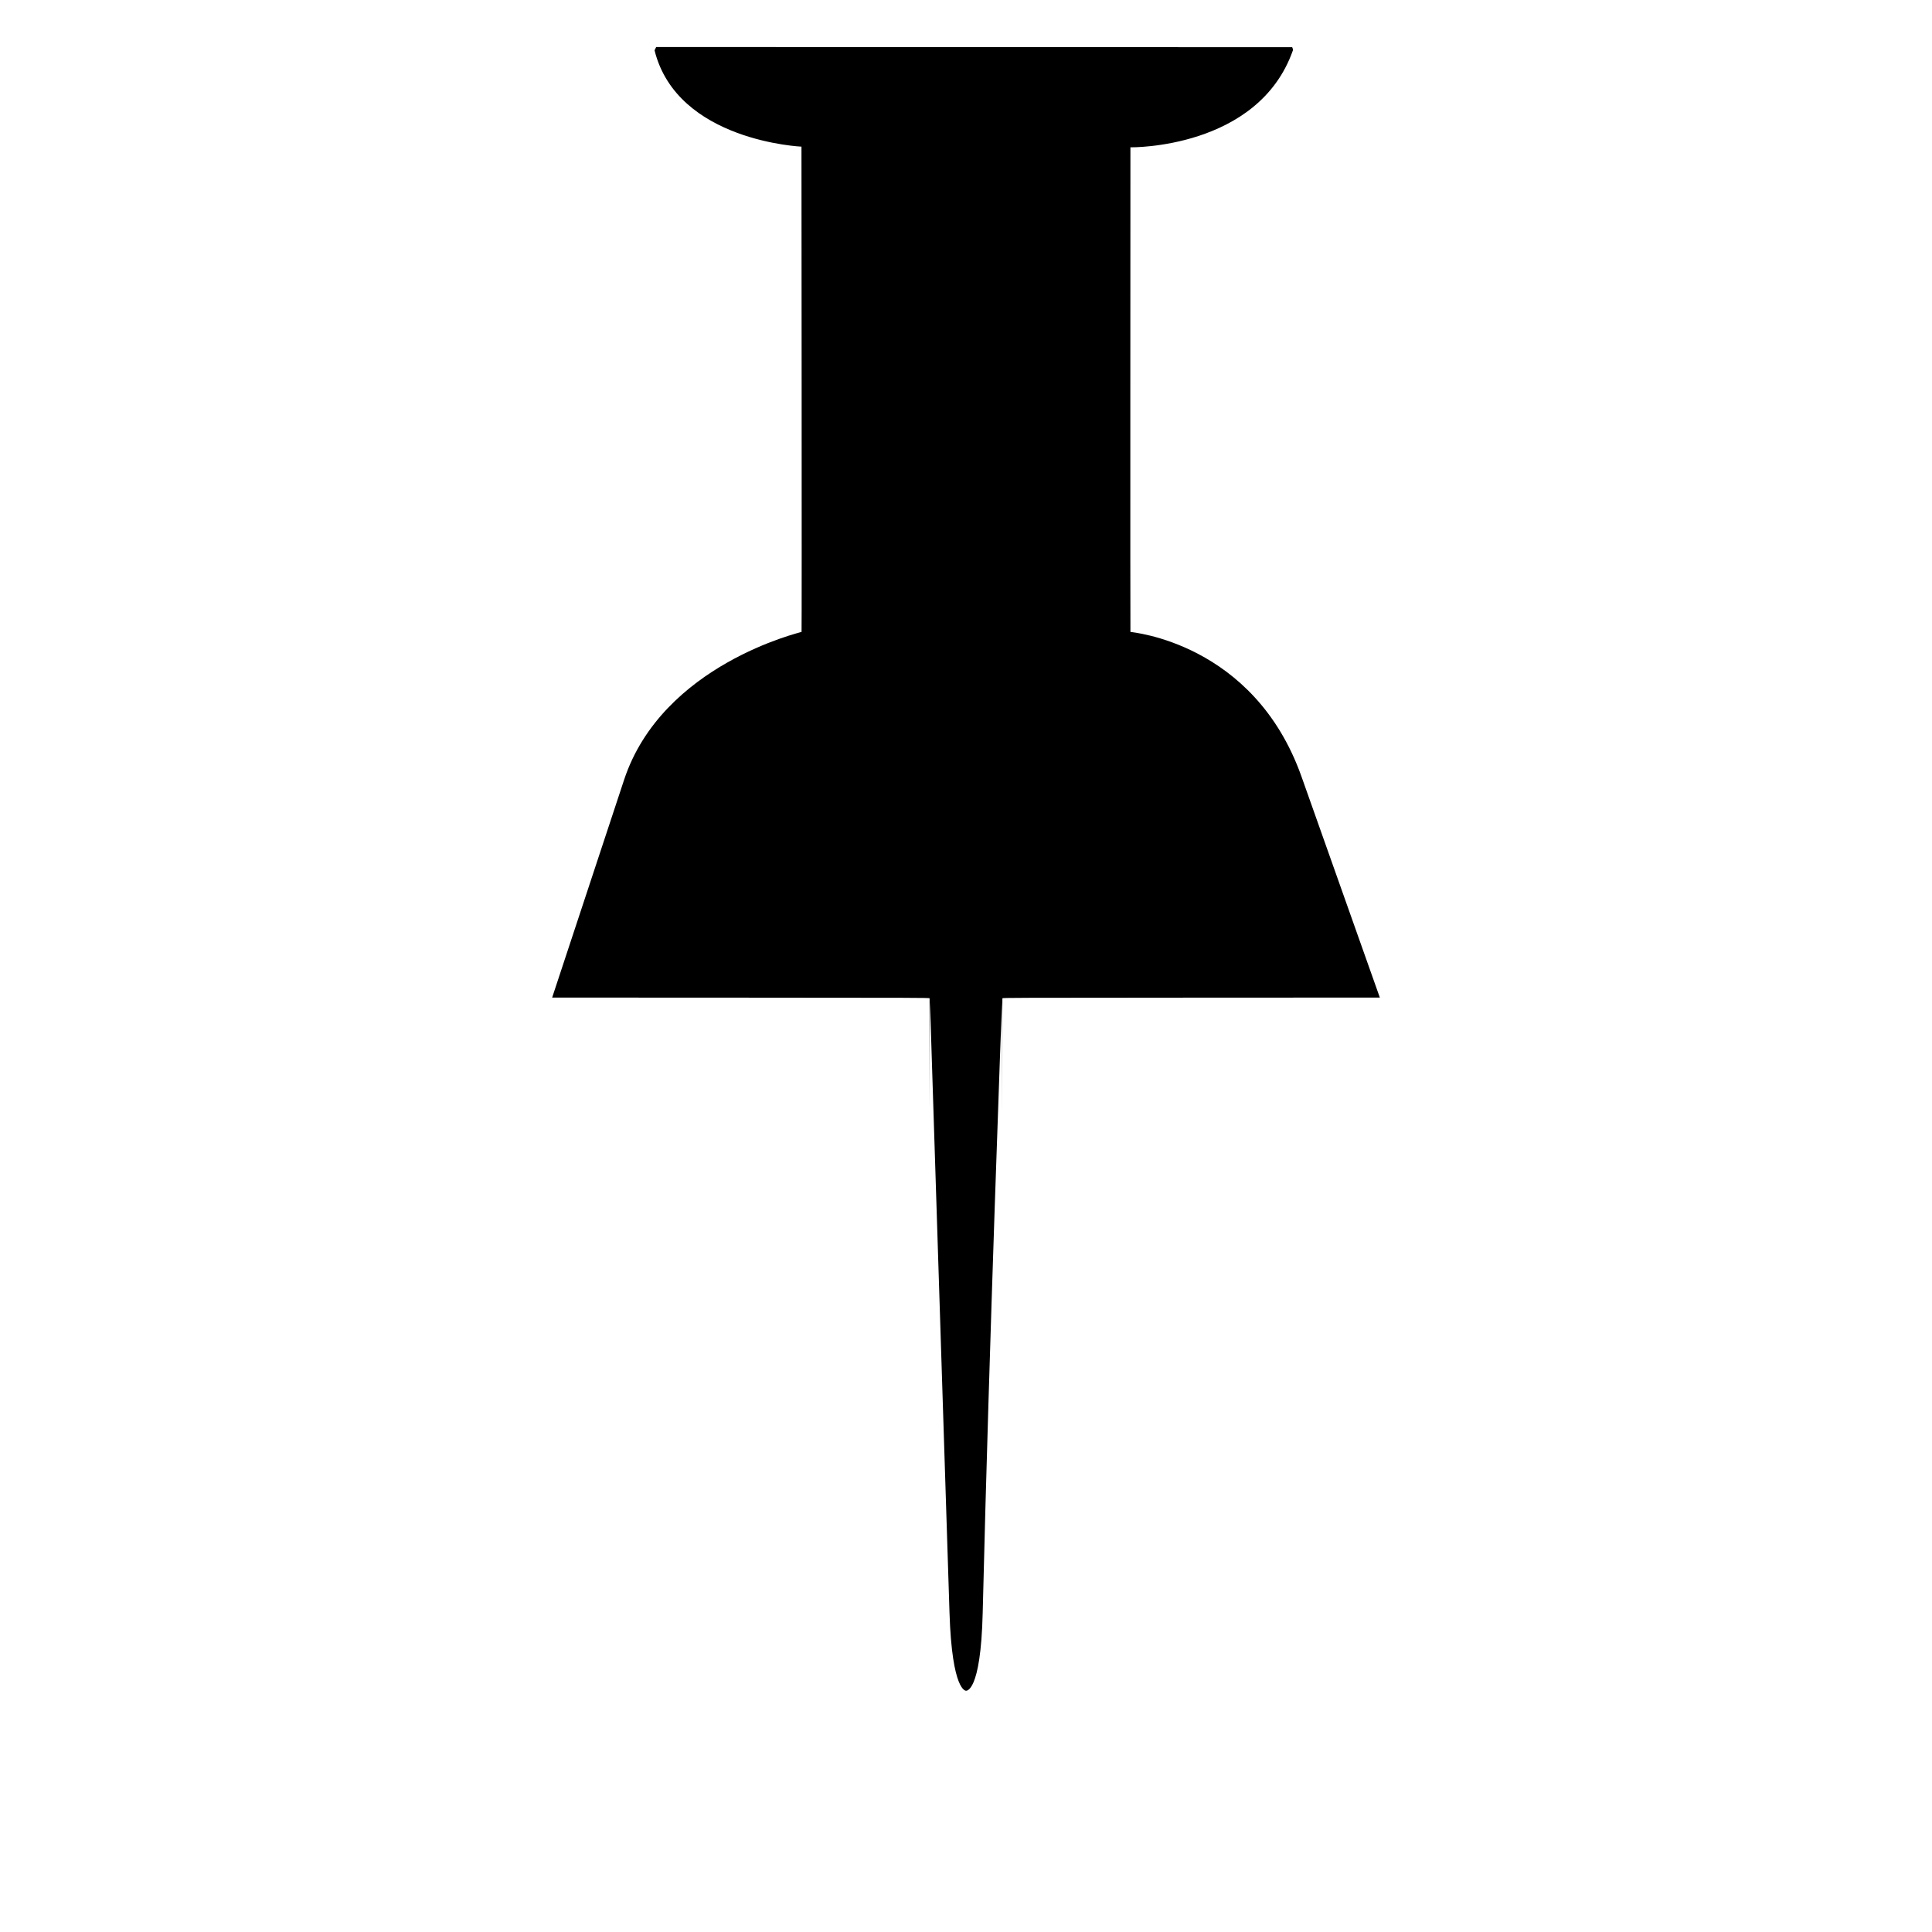
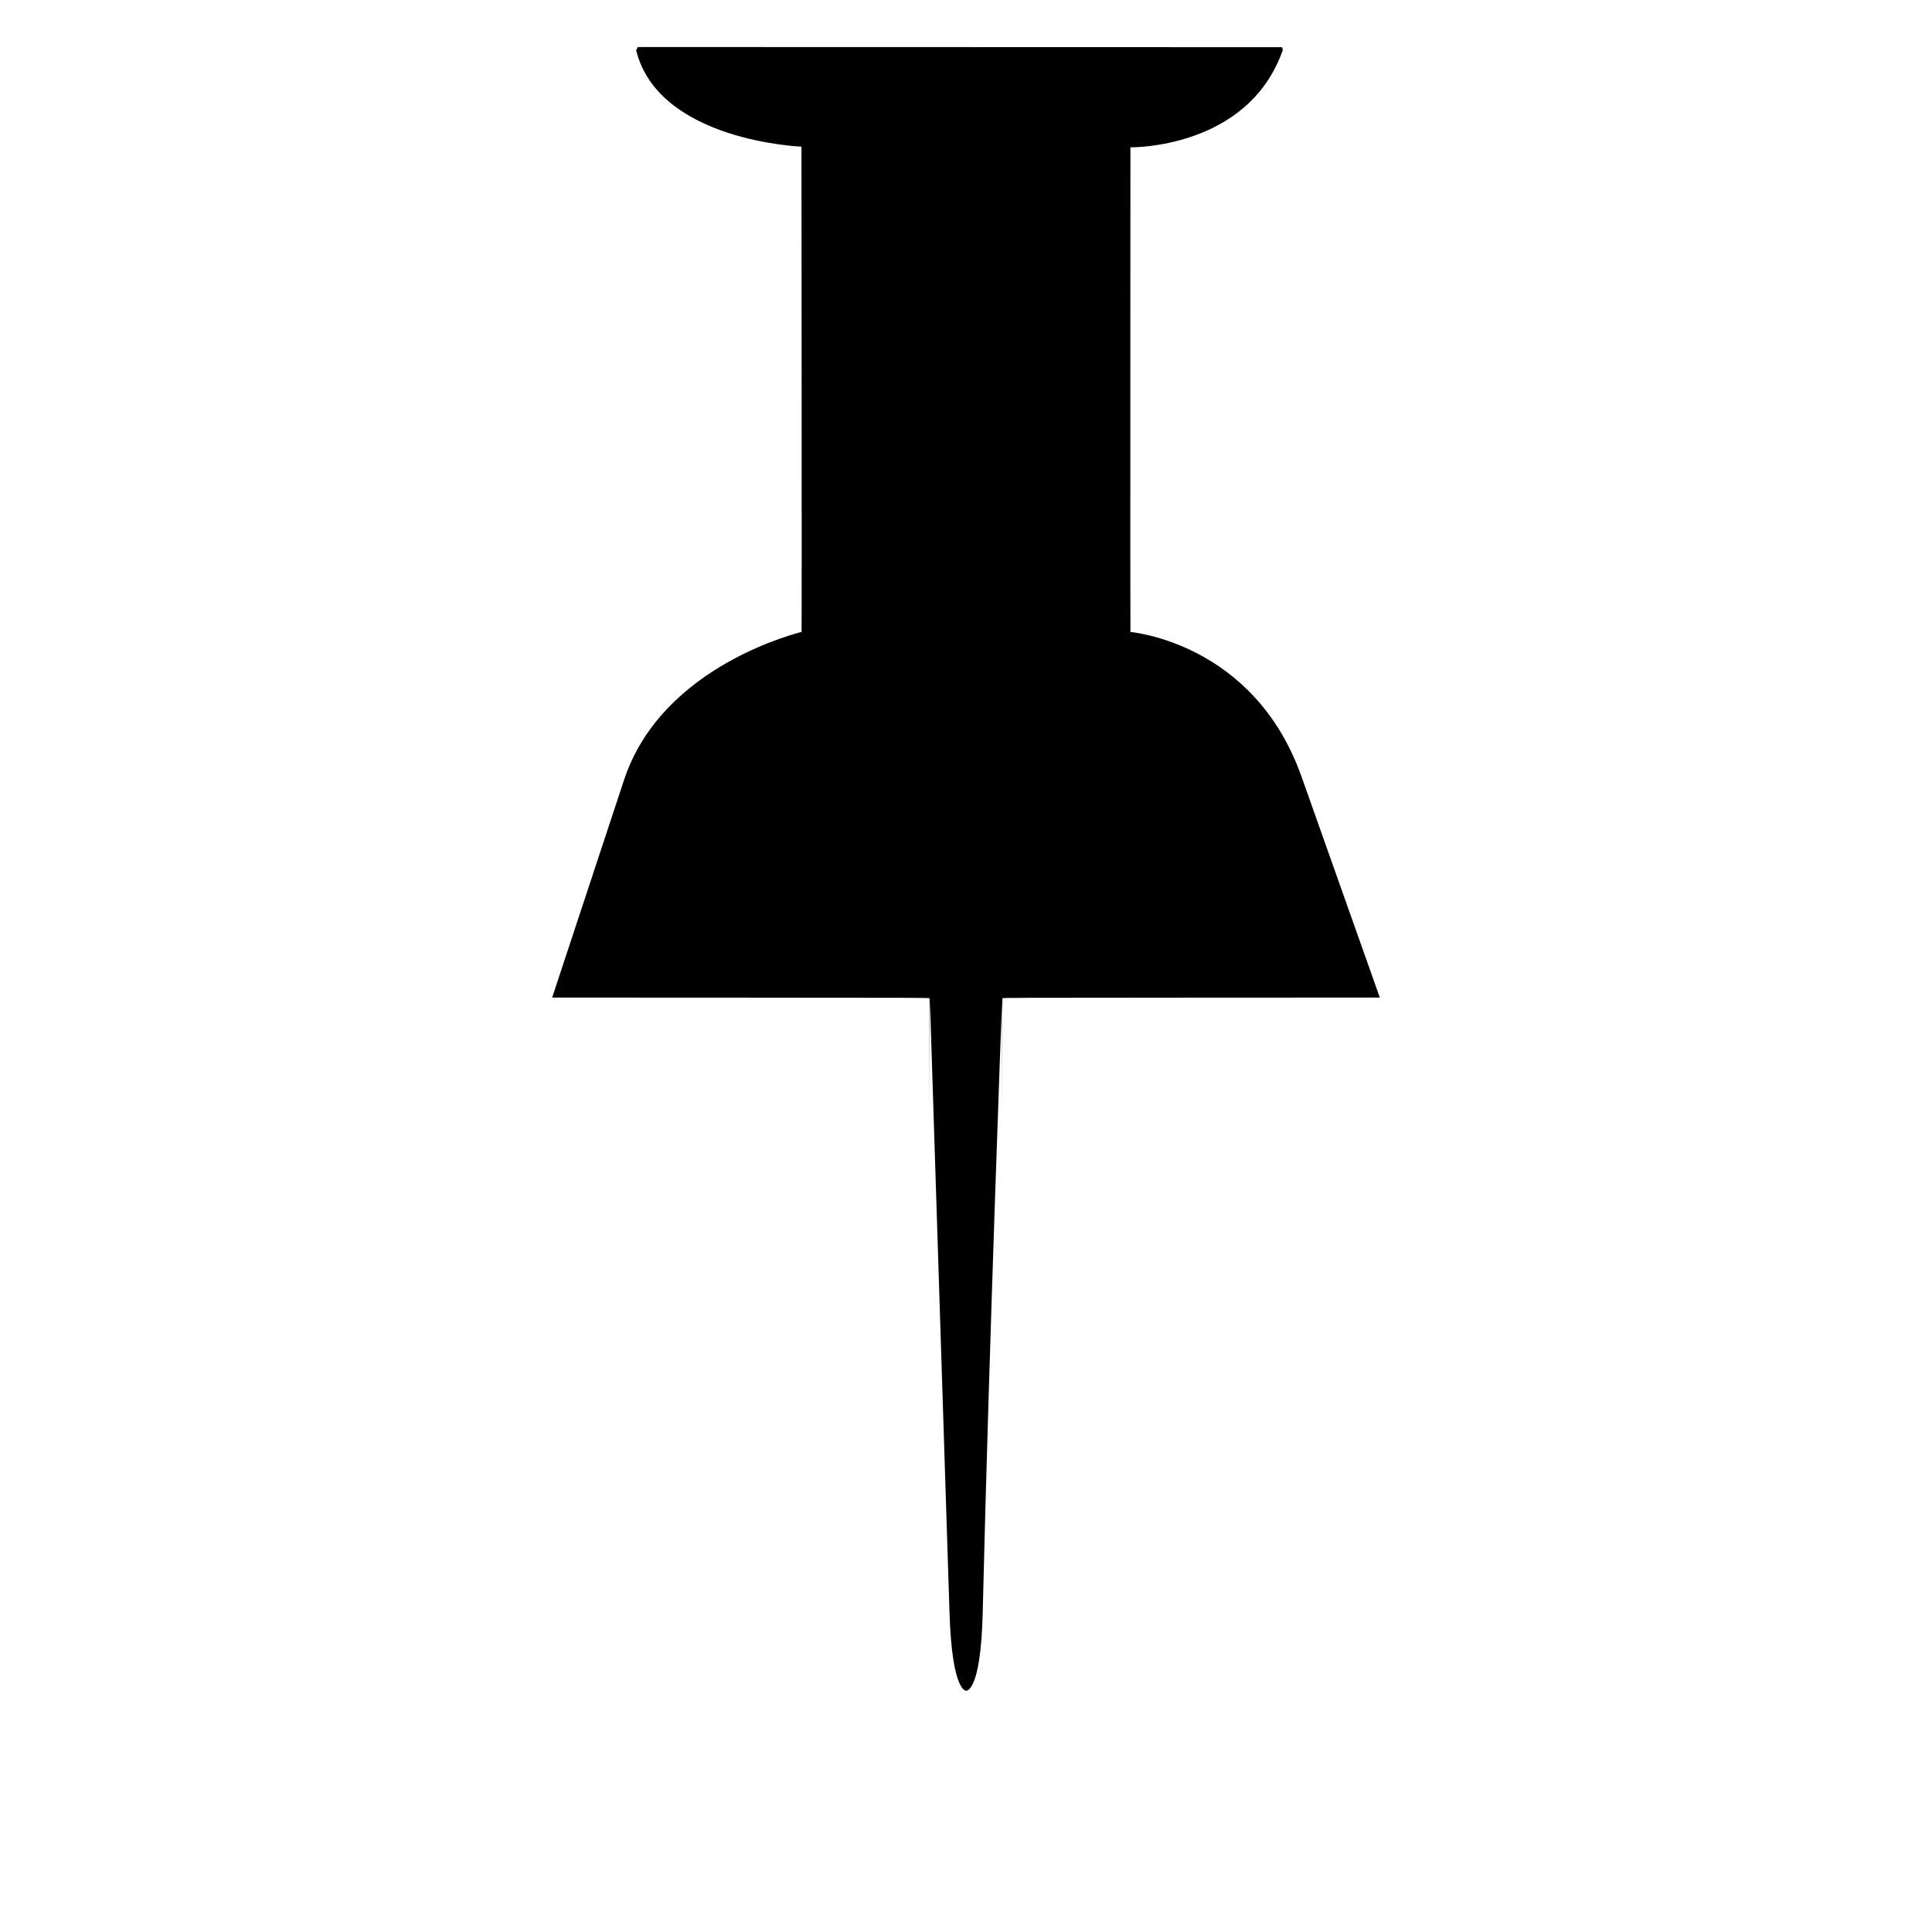
<svg xmlns="http://www.w3.org/2000/svg" width="500mm" height="500mm" viewBox="0 0 1771.653 1771.653" id="svg2" version="1.1" enable-background="new">
  <defs id="defs4">
    <filter style="color-interpolation-filters:sRGB;" id="filter4271" height="1.3" width="1.3" y="-0.15" x="-0.15">
      <feTurbulence baseFrequency="0.1" seed="50" numOctaves="5" result="result1" type="fractalNoise" id="feTurbulence4273" />
      <feGaussianBlur stdDeviation="4" result="result7" id="feGaussianBlur4275" />
      <feDisplacementMap result="result5" in="SourceGraphic" scale="20" xChannelSelector="G" in2="result7" id="feDisplacementMap4277" />
      <feComposite result="result2" operator="in" in2="result1" in="result5" id="feComposite4279" />
      <feGaussianBlur stdDeviation="1" result="result6" id="feGaussianBlur4281" />
      <feSpecularLighting surfaceScale="-3" result="result4" specularConstant="3.5" specularExponent="35" in="result6" id="feSpecularLighting4283">
        <feDistantLight elevation="45" azimuth="225" id="feDistantLight4285" />
      </feSpecularLighting>
      <feComposite k1="1.7" k3="0.7" in2="result2" in="result4" operator="arithmetic" result="result91" id="feComposite4287" />
      <feBlend result="fbSourceGraphic" mode="multiply" in2="result91" id="feBlend4289" />
      <feComposite in2="fbSourceGraphic" in="fbSourceGraphic" result="result2" operator="arithmetic" id="feComposite4291" />
      <feComposite in="result2" result="result4" operator="arithmetic" k2="2" k3="2" in2="fbSourceGraphic" id="feComposite4293" />
      <feBlend mode="screen" in="result4" in2="result4" id="feBlend4295" result="fbSourceGraphic" />
      <feColorMatrix result="fbSourceGraphicAlpha" in="fbSourceGraphic" values="0 0 0 -1 0 0 0 0 -1 0 0 0 0 -1 0 0 0 0 1 0" id="feColorMatrix4329" />
      <feTurbulence id="feTurbulence4331" type="turbulence" numOctaves="2" baseFrequency="0.01 0.11" seed="10" in="fbSourceGraphic" />
      <feColorMatrix id="feColorMatrix4333" result="result5" values="1 0 0 0 0 0 1 0 0 0 0 0 1 0 0 0 0 0 1.3 0 " />
      <feComposite id="feComposite4335" in2="result5" in="fbSourceGraphic" operator="out" />
      <feMorphology id="feMorphology4337" operator="dilate" radius="1.3" result="result3" />
      <feTurbulence id="feTurbulence4339" numOctaves="3" baseFrequency="0.08 0.05" type="fractalNoise" seed="7" result="result6" />
      <feGaussianBlur id="feGaussianBlur4341" stdDeviation="0.5" result="result7" />
      <feDisplacementMap id="feDisplacementMap4343" in2="result7" in="result3" xChannelSelector="R" yChannelSelector="G" scale="3" result="result4" />
      <feComposite id="feComposite4345" in2="result4" in="result4" k1="1" result="result2" operator="arithmetic" k2="1" />
      <feBlend id="feBlend4347" in2="result4" mode="normal" in="result2" />
    </filter>
    <filter style="color-interpolation-filters:sRGB;" id="filter4412">
      <feComponentTransfer in="blur" result="component" id="feComponentTransfer4414">
        <feFuncR type="gamma" amplitude="5.05" exponent="0.99" offset="0" id="feFuncR4416" />
        <feFuncG type="gamma" amplitude="5.05" exponent="0.99" offset="0" id="feFuncG4418" />
        <feFuncB type="gamma" amplitude="5.05" exponent="0.99" offset="0" id="feFuncB4420" />
      </feComponentTransfer>
    </filter>
  </defs>
  <g id="layer1">
    <g id="g4196" transform="translate(987.499,199.6003)" style="fill:#000000;fill-opacity:1">
-       <path style="fill:#000000;fill-opacity:1" d="m -116.799,1279.371 -17.905,-560.219 c -0.343,-3.317 -1.644,218.584 -0.343,-3.317 -0.353,-0.479 -10.935,-0.515 -173.25,-0.584 l -172.874,-0.074 65.925,-199.557 c 35.087,-106.208 162.686,-135.405 162.784,-135.773 0.3,-1.12 -0.086,-445.199 -0.086,-445.199 l 0.405,0.26 c 0,0 -114.397,-4.822 -135.136,-88.37 l 1.511,-3.011 285.033,0.075 298.158,0.075 c 0,0 1.001,1.968 0.637,3 -31.903,90.509 -148.615,88.813 -148.615,88.813 l -0.343,-0.039 c 0,0 -0.216,443.547 0.011,444.394 0.099,0.367 113.057,9.101 156.926,132.844 l 71.786,202.488 -172.875,0.074 c -162.315,0.069 -172.897,0.105 -173.251,0.584 -0.659,233.311 0,0 -0.343,3.317 -0.114,1.106 -11.815,314.168 -17.722,560.314 -1.768,73.678 -15.226,71.335 -15.309,71.335 -0.083,0 -12.815,0.863 -15.126,-71.43 z" id="path4198" />
+       <path style="fill:#000000;fill-opacity:1" d="m -116.799,1279.371 -17.905,-560.219 c -0.343,-3.317 -1.644,218.584 -0.343,-3.317 -0.353,-0.479 -10.935,-0.515 -173.25,-0.584 l -172.874,-0.074 65.925,-199.557 c 35.087,-106.208 162.686,-135.405 162.784,-135.773 0.3,-1.12 -0.086,-445.199 -0.086,-445.199 l 0.405,0.26 c 0,0 -131.272,-4.822 -152.011,-88.37 l 1.511,-3.011 301.908,0.075 288.783,0.075 c 0,0 1.001,1.968 0.637,3 -31.903,90.509 -139.24,88.813 -139.24,88.813 l -0.343,-0.039 c 0,0 -0.216,443.547 0.011,444.394 0.099,0.367 113.057,9.101 156.926,132.844 l 71.786,202.488 -172.875,0.074 c -162.315,0.069 -172.897,0.105 -173.251,0.584 -0.659,233.311 0,0 -0.343,3.317 -0.114,1.106 -11.815,314.168 -17.722,560.314 -1.768,73.678 -15.226,71.335 -15.309,71.335 -0.083,0 -12.815,0.863 -15.126,-71.43 z" id="path4198" />
    </g>
  </g>
</svg>
